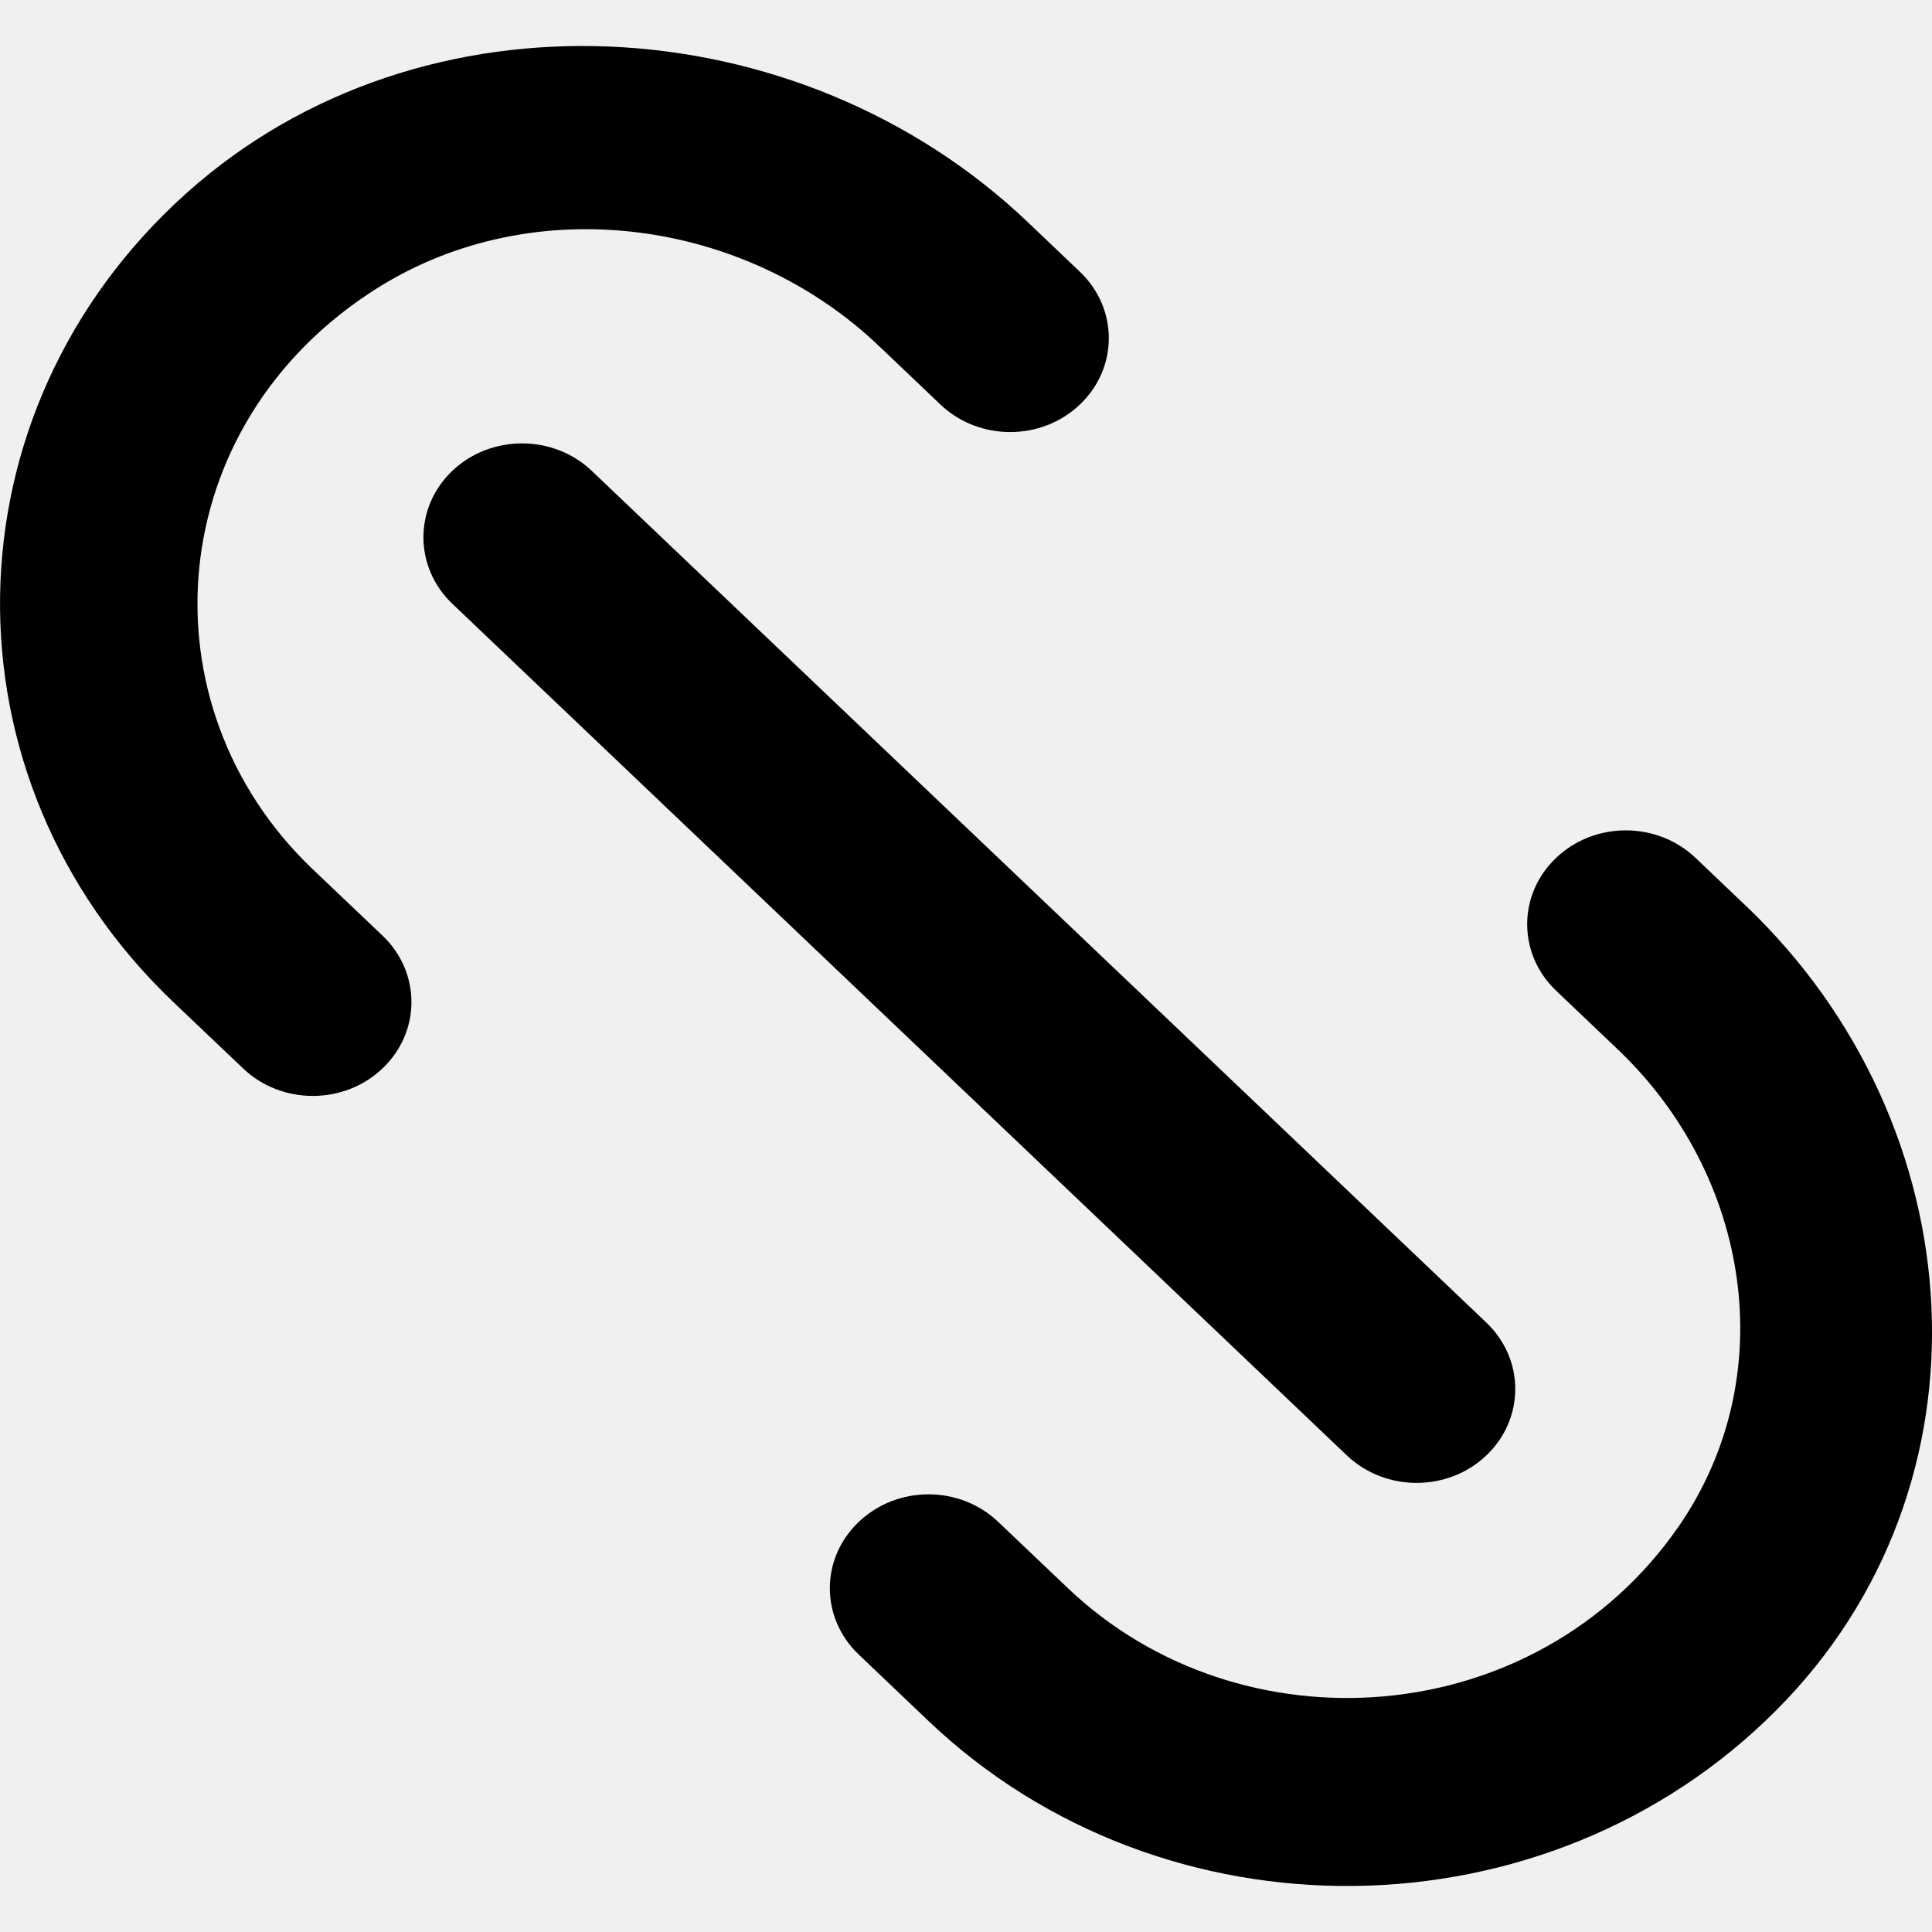
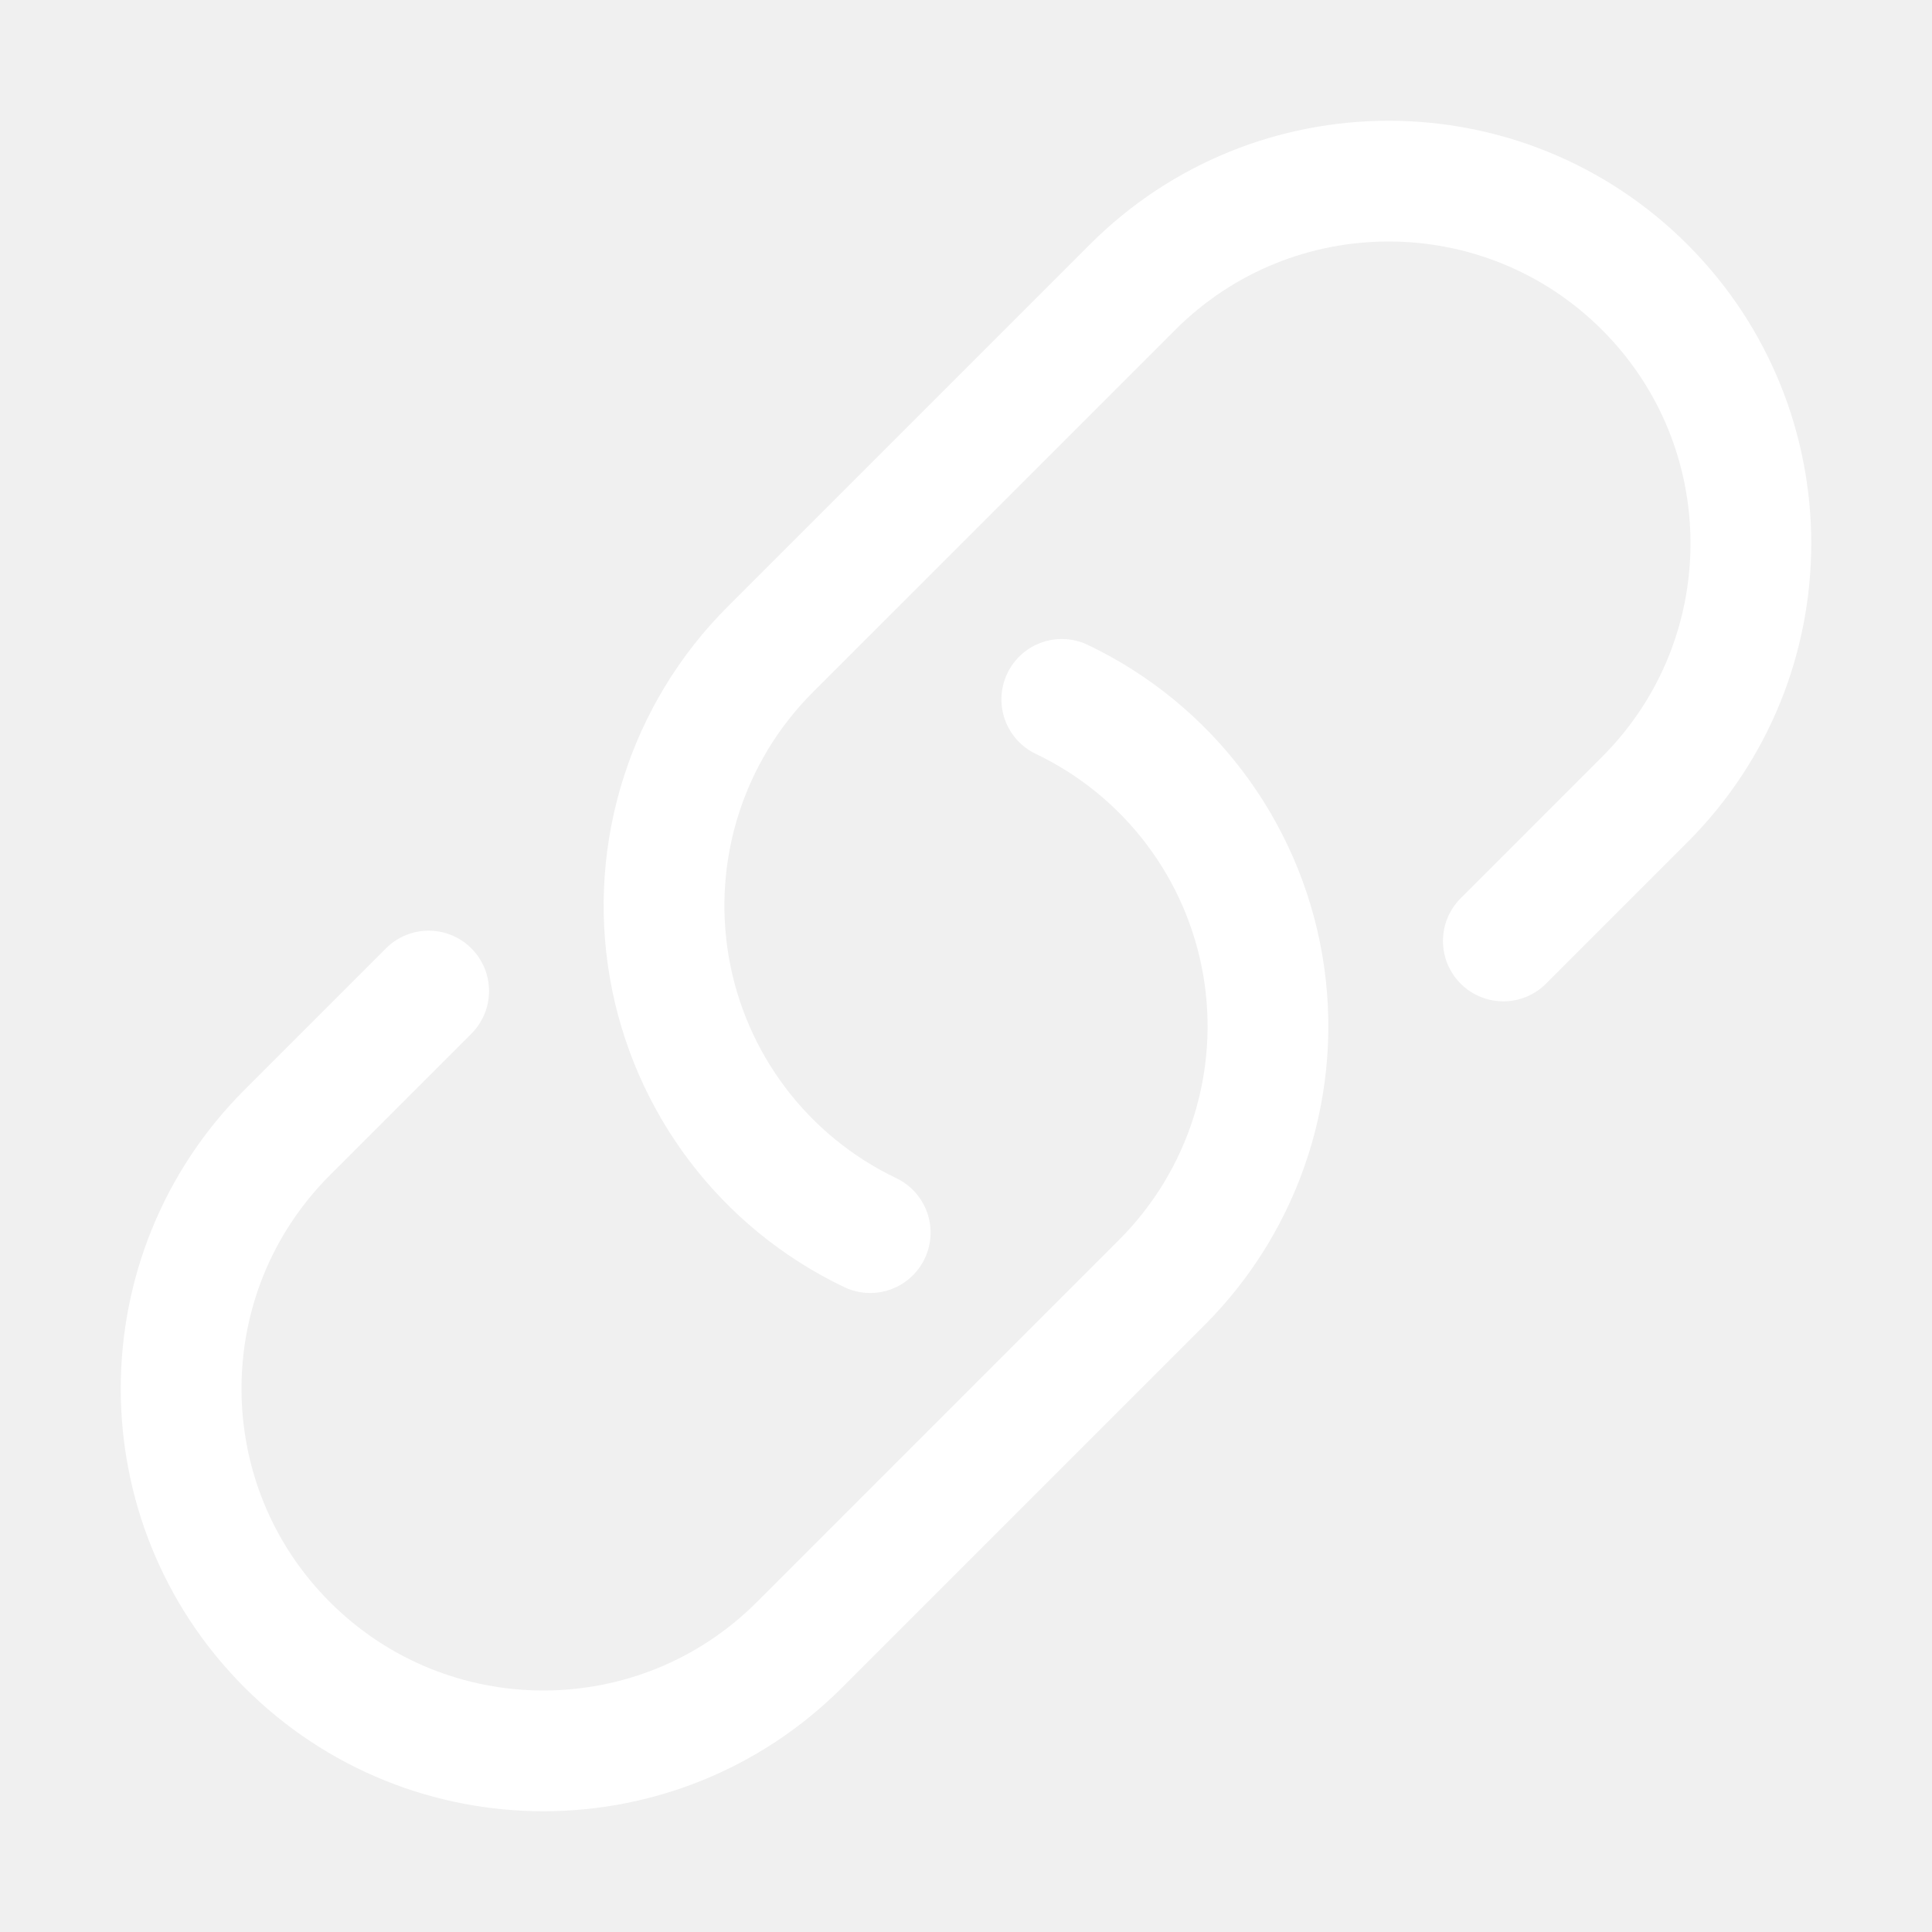
- <svg xmlns="http://www.w3.org/2000/svg" width="800px" height="800px" viewBox="0 -0.5 21 21" version="1.1">
-   <defs>
- 
- </defs>
-   <g id="Page-1" stroke="none" stroke-width="1" fill="none" fill-rule="evenodd">
-     <g id="Dribbble-Light-Preview" transform="translate(-299, -600)" fill="#000000">
-       <g id="icons" transform="translate(56, 160)">
-         <path d="M246.4,448.949 C244.52,447.159 244.755,444.107 247.102,442.631 C248.81,441.558 251.104,441.88 252.551,443.258 L253.222,443.897 C253.641,444.296 254.32,444.296 254.738,443.897 C255.157,443.499 255.157,442.853 254.738,442.454 L254.171,441.914 C251.681,439.543 247.59,439.302 245.026,441.6 C242.373,443.979 242.326,447.957 244.884,450.392 L245.642,451.113 C246.06,451.512 246.74,451.512 247.158,451.113 C247.577,450.715 247.577,450.069 247.158,449.67 L246.4,448.949 Z M261.977,449.346 L261.43,448.825 C261.011,448.426 260.332,448.426 259.914,448.825 C259.495,449.223 259.495,449.869 259.914,450.268 L260.585,450.907 C262.033,452.285 262.37,454.469 261.244,456.095 C259.694,458.33 256.487,458.552 254.608,456.763 L253.85,456.042 C253.431,455.643 252.753,455.643 252.335,456.042 C251.915,456.44 251.915,457.086 252.335,457.485 L253.092,458.206 C255.644,460.635 259.806,460.598 262.306,458.091 C264.743,455.649 264.479,451.728 261.977,449.346 L261.977,449.346 Z M257.64,455.32 L247.916,446.062 C247.498,445.663 247.498,445.017 247.916,444.618 C248.335,444.22 249.014,444.22 249.432,444.618 L259.156,453.876 C259.575,454.275 259.575,454.921 259.156,455.32 C258.737,455.718 258.059,455.718 257.64,455.32 L257.64,455.32 Z" id="url-[#1424]">
- 
- </path>
-       </g>
-     </g>
-   </g>
+ <svg xmlns="http://www.w3.org/2000/svg" fill="none" viewBox="0 0 24 24" stroke-width="1.5" stroke="#fff" class="size-6">
+   <path stroke-linecap="round" stroke-linejoin="round" d="M13.19 8.688a4.5 4.5 0 0 1 1.242 7.244l-4.5 4.5a4.5 4.5 0 0 1-6.364-6.364l1.757-1.757m13.35-.622 1.757-1.757a4.5 4.5 0 0 0-6.364-6.364l-4.5 4.5a4.5 4.5 0 0 0 1.242 7.244" />
</svg>
